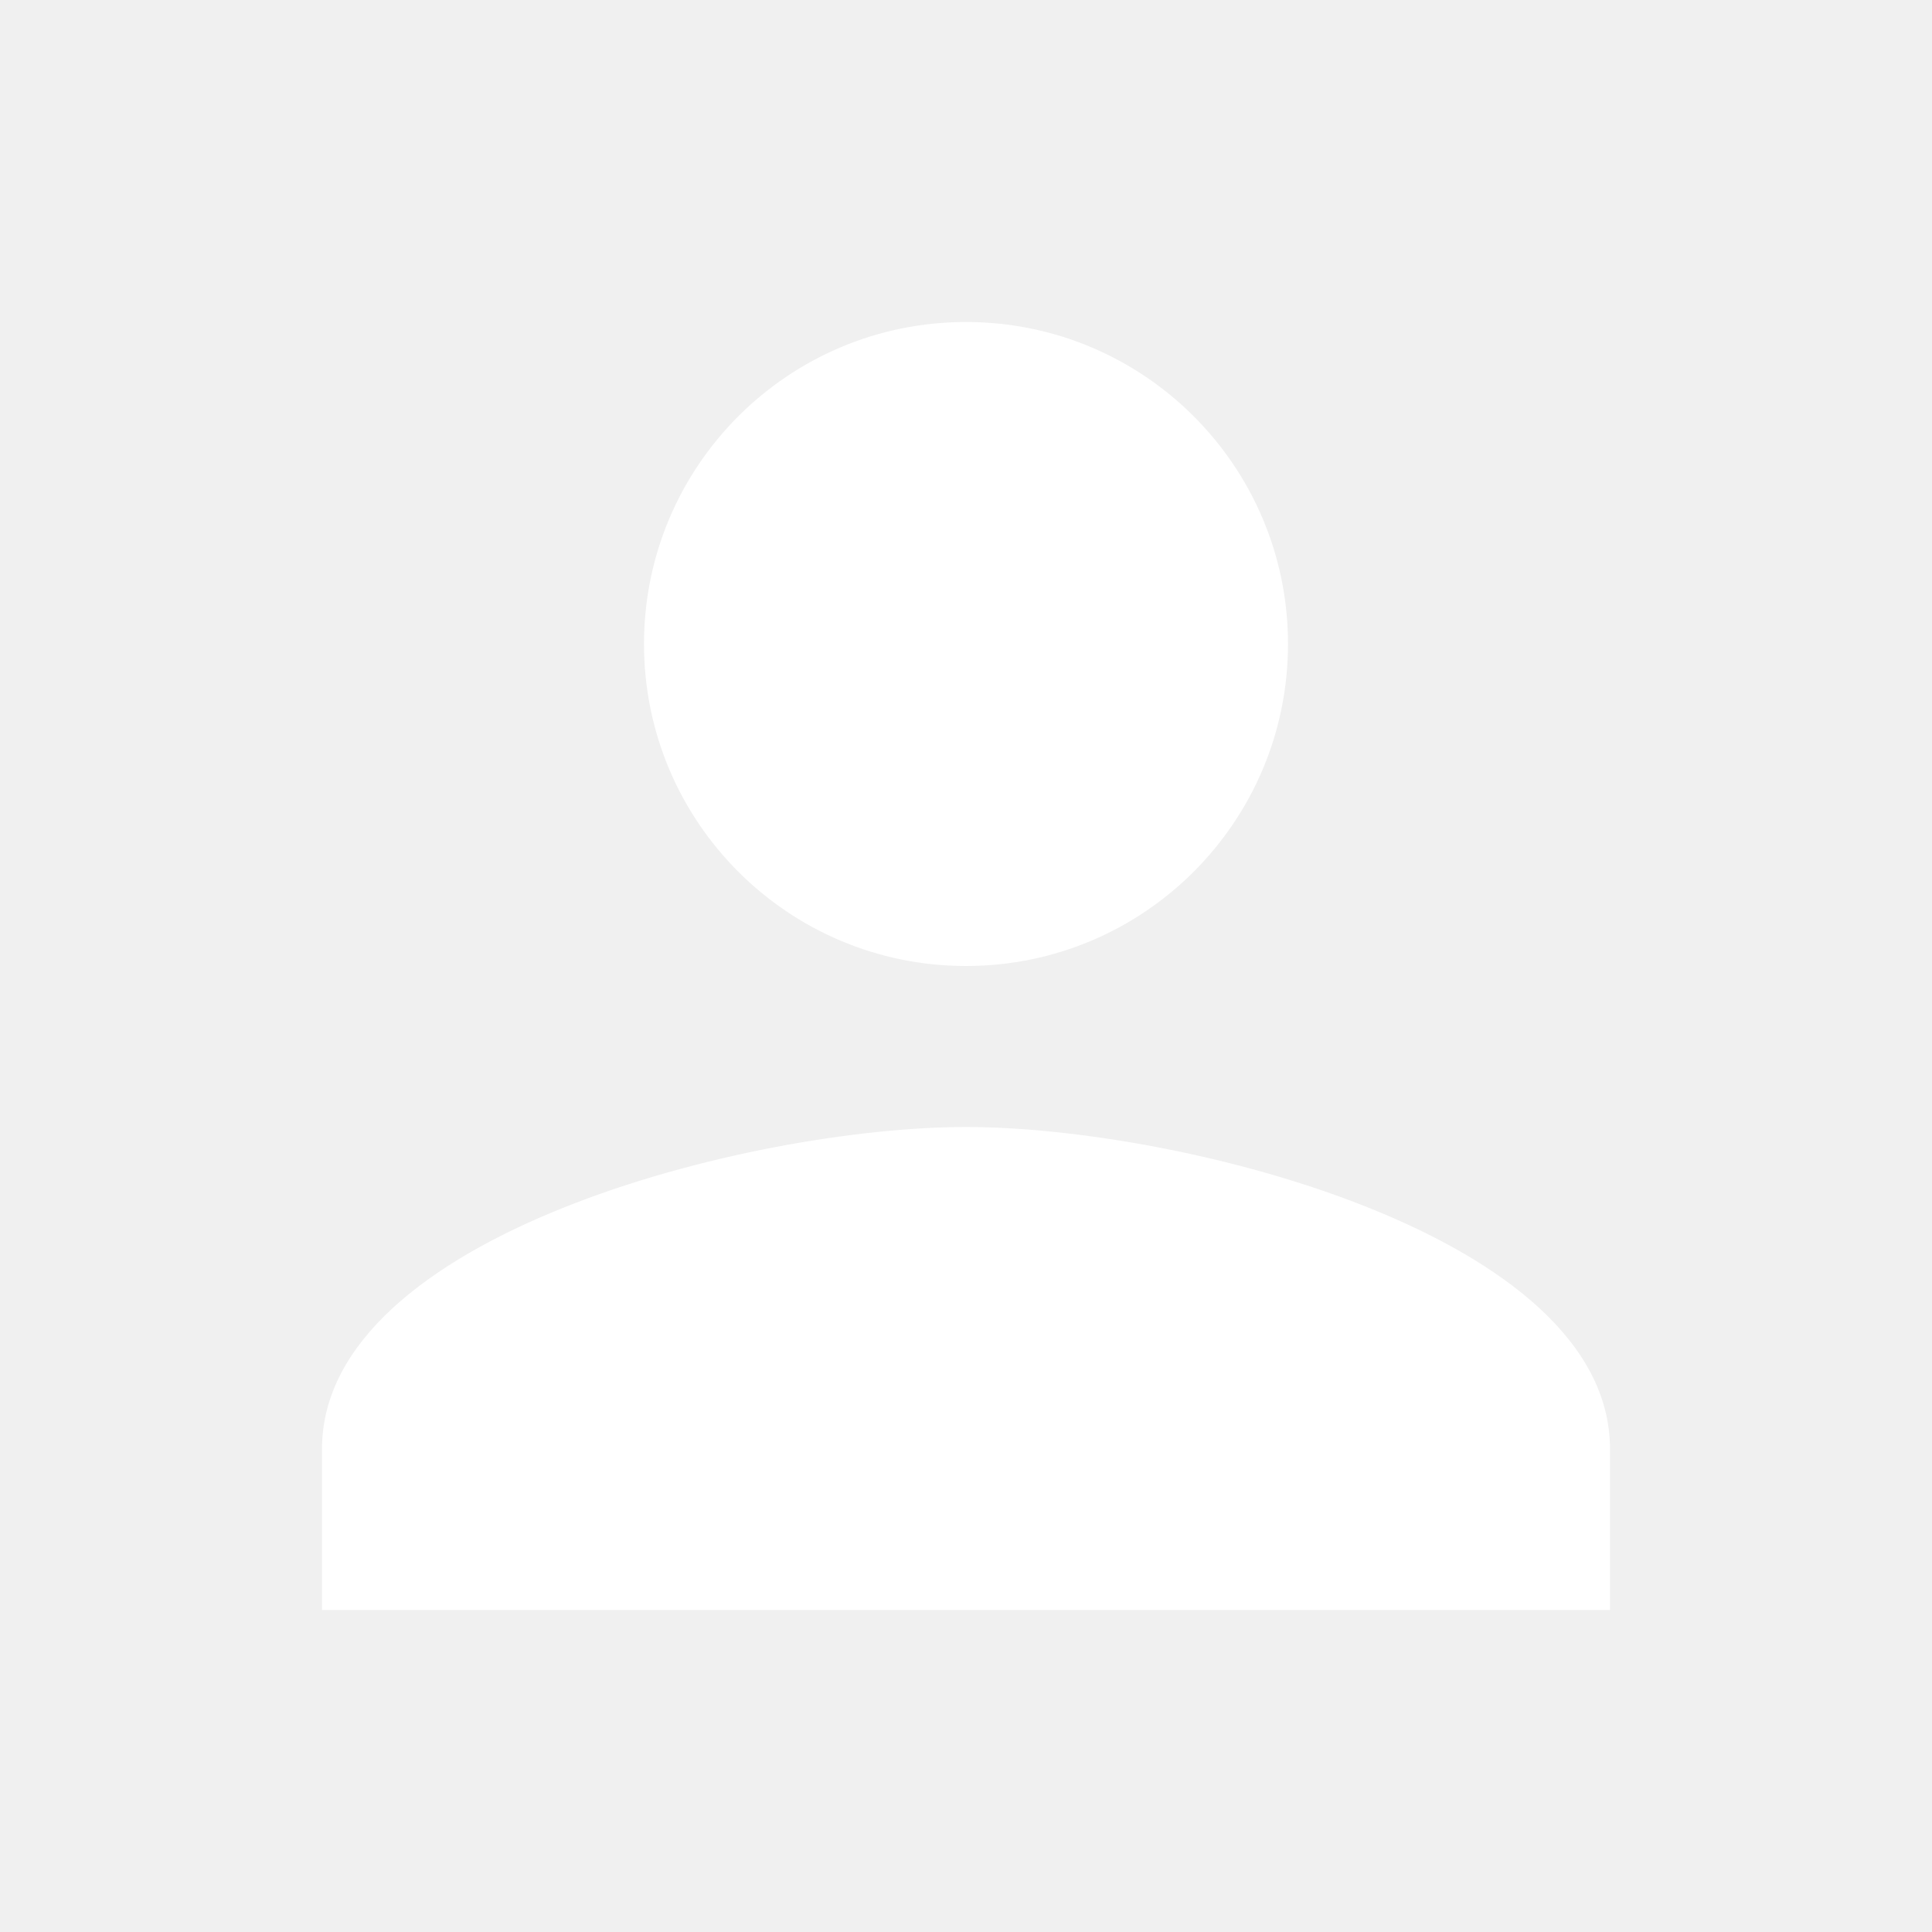
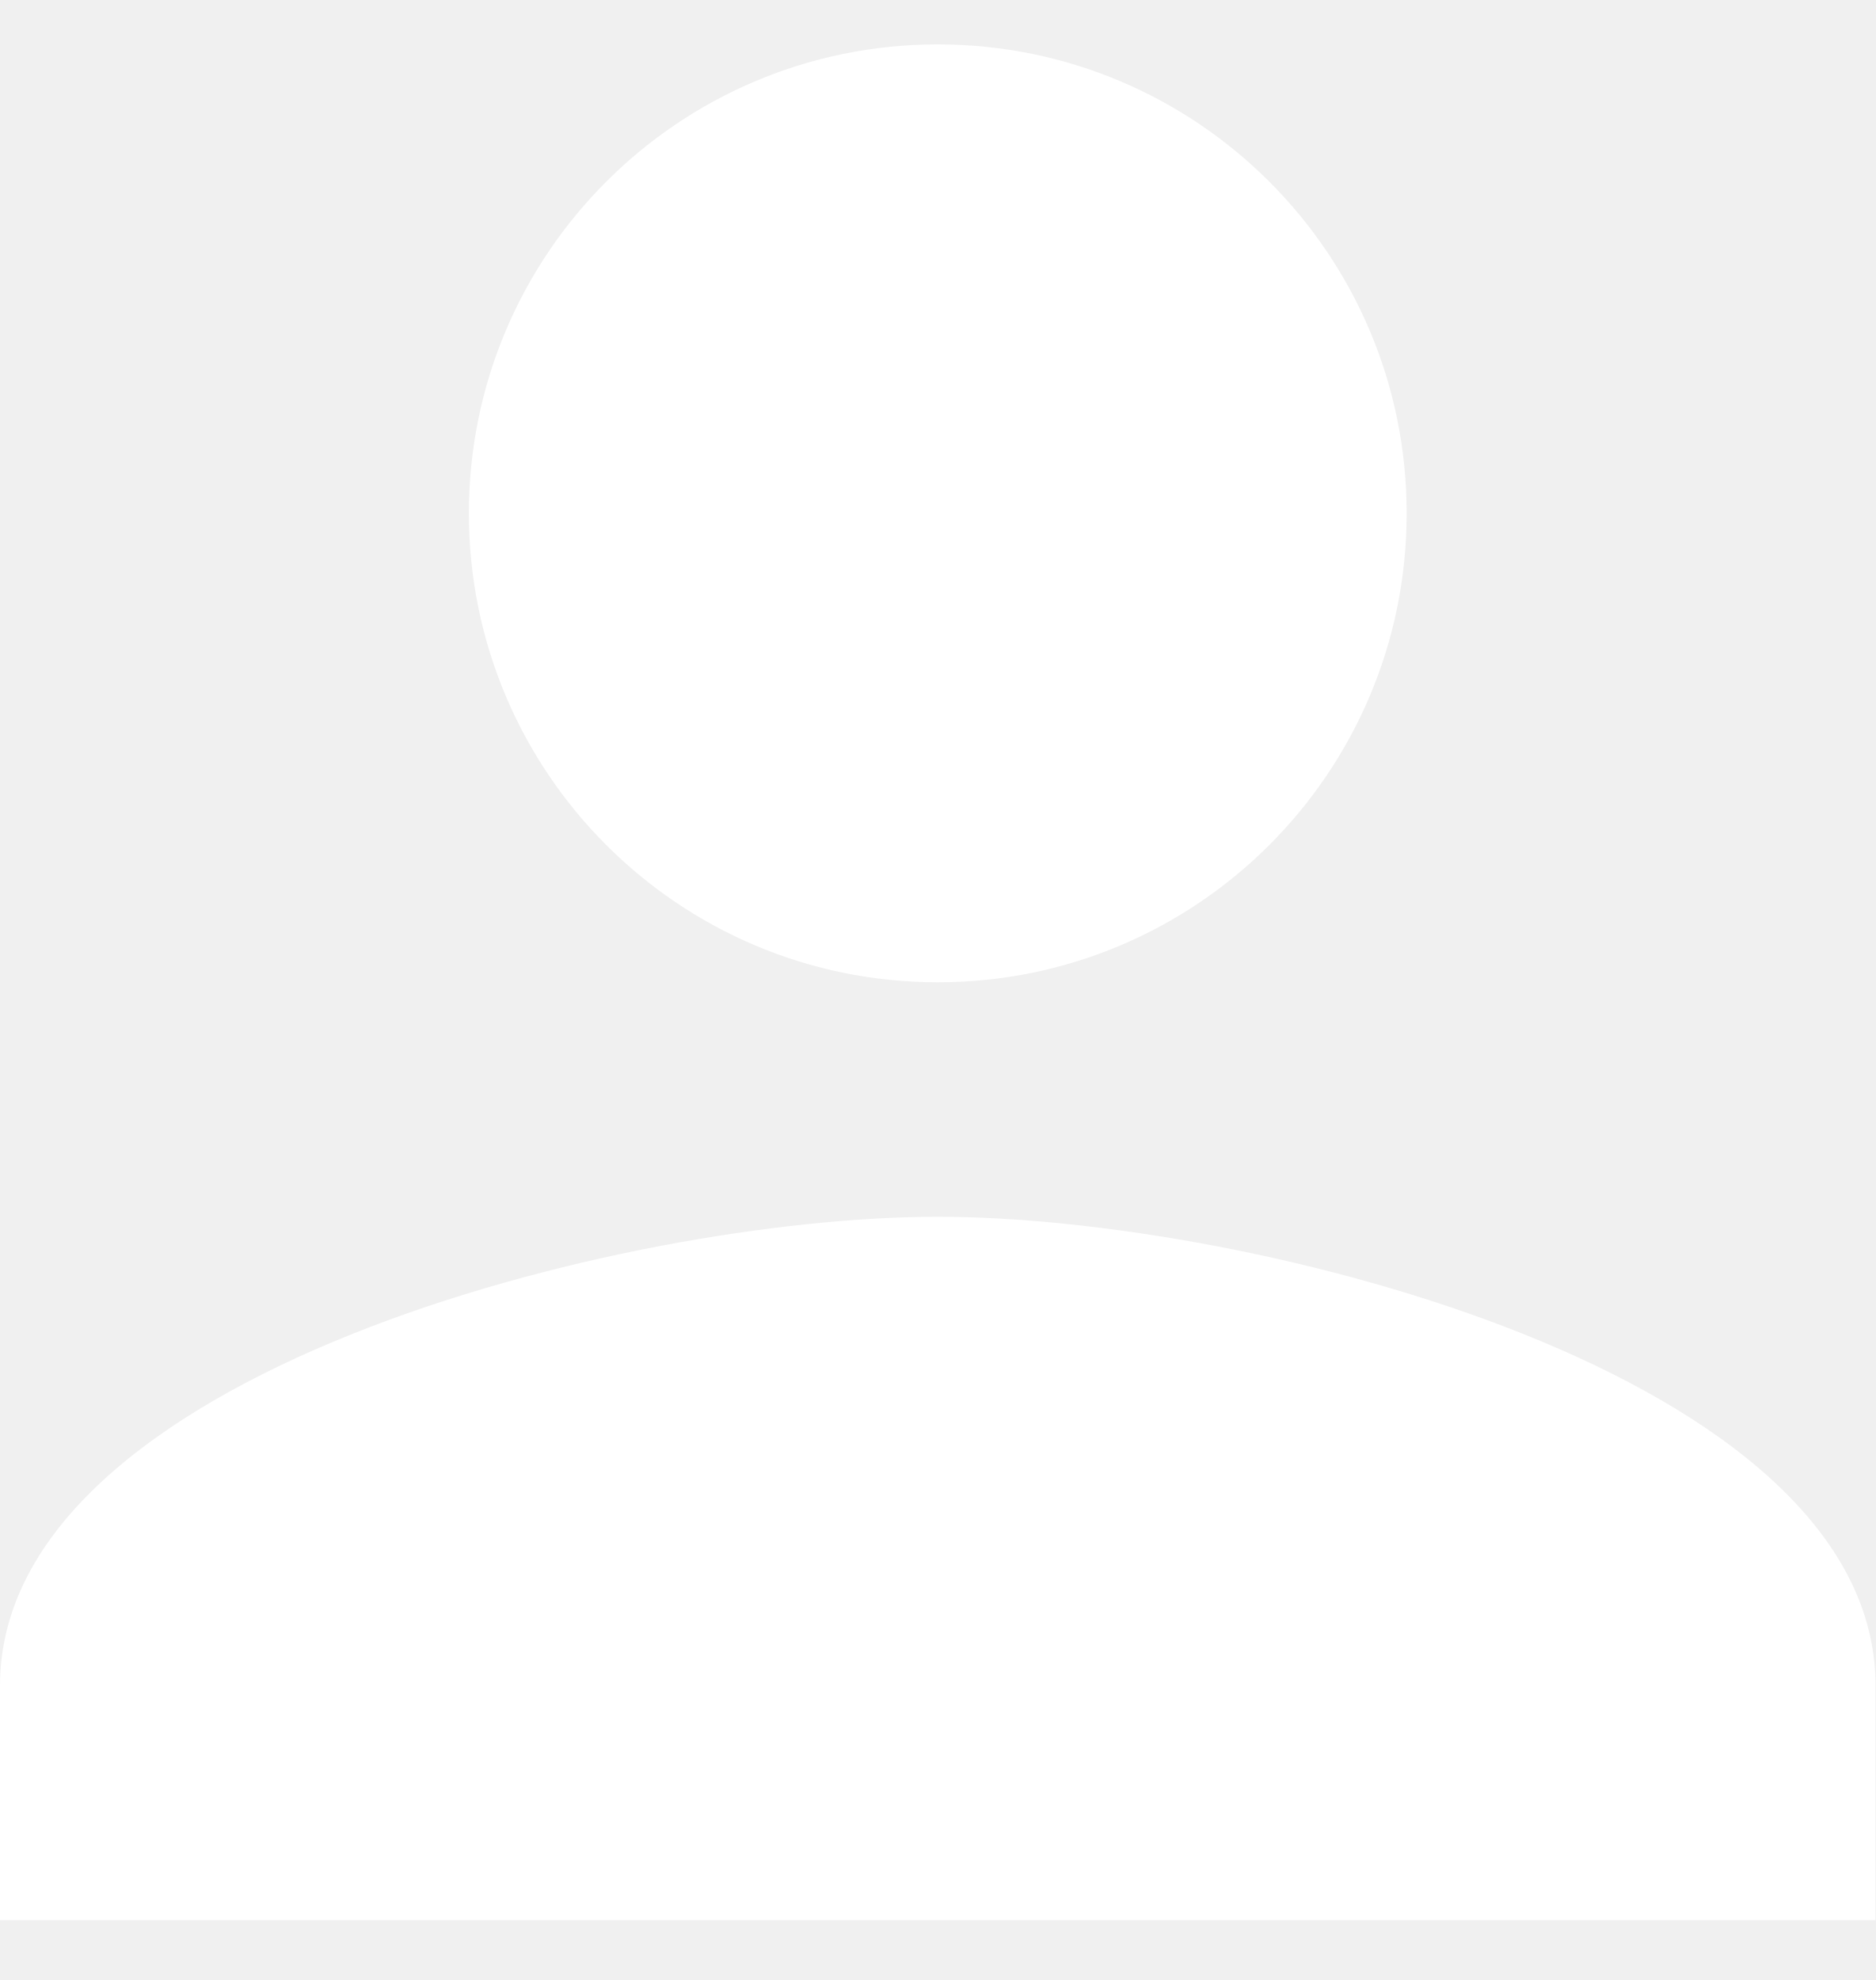
- <svg xmlns="http://www.w3.org/2000/svg" width="24" height="24" viewBox="0 0 24 24" fill="none">
-   <path d="M12 12C14.21 12 16 10.21 16 8C16 5.79 14.21 4 12 4C9.79 4 8 5.79 8 8C8 10.21 9.79 12 12 12ZM12 14C9.33 14 4 15.34 4 18V20H20V18C20 15.34 14.67 14 12 14Z" fill="white" />
+ <svg xmlns="http://www.w3.org/2000/svg" width="18" height="19" viewBox="0 0 18 19" fill="none">
+   <path d="M9 9.426C11.486 9.426 13.5 7.412 13.5 4.926C13.5 2.44 11.486 0.426 9 0.426C6.514 0.426 4.5 2.44 4.5 4.926C4.5 7.412 6.514 9.426 9 9.426ZM9 11.676C5.996 11.676 0 13.183 0 16.176V18.426H18V16.176C18 13.183 12.004 11.676 9 11.676Z" fill="white" />
</svg>
